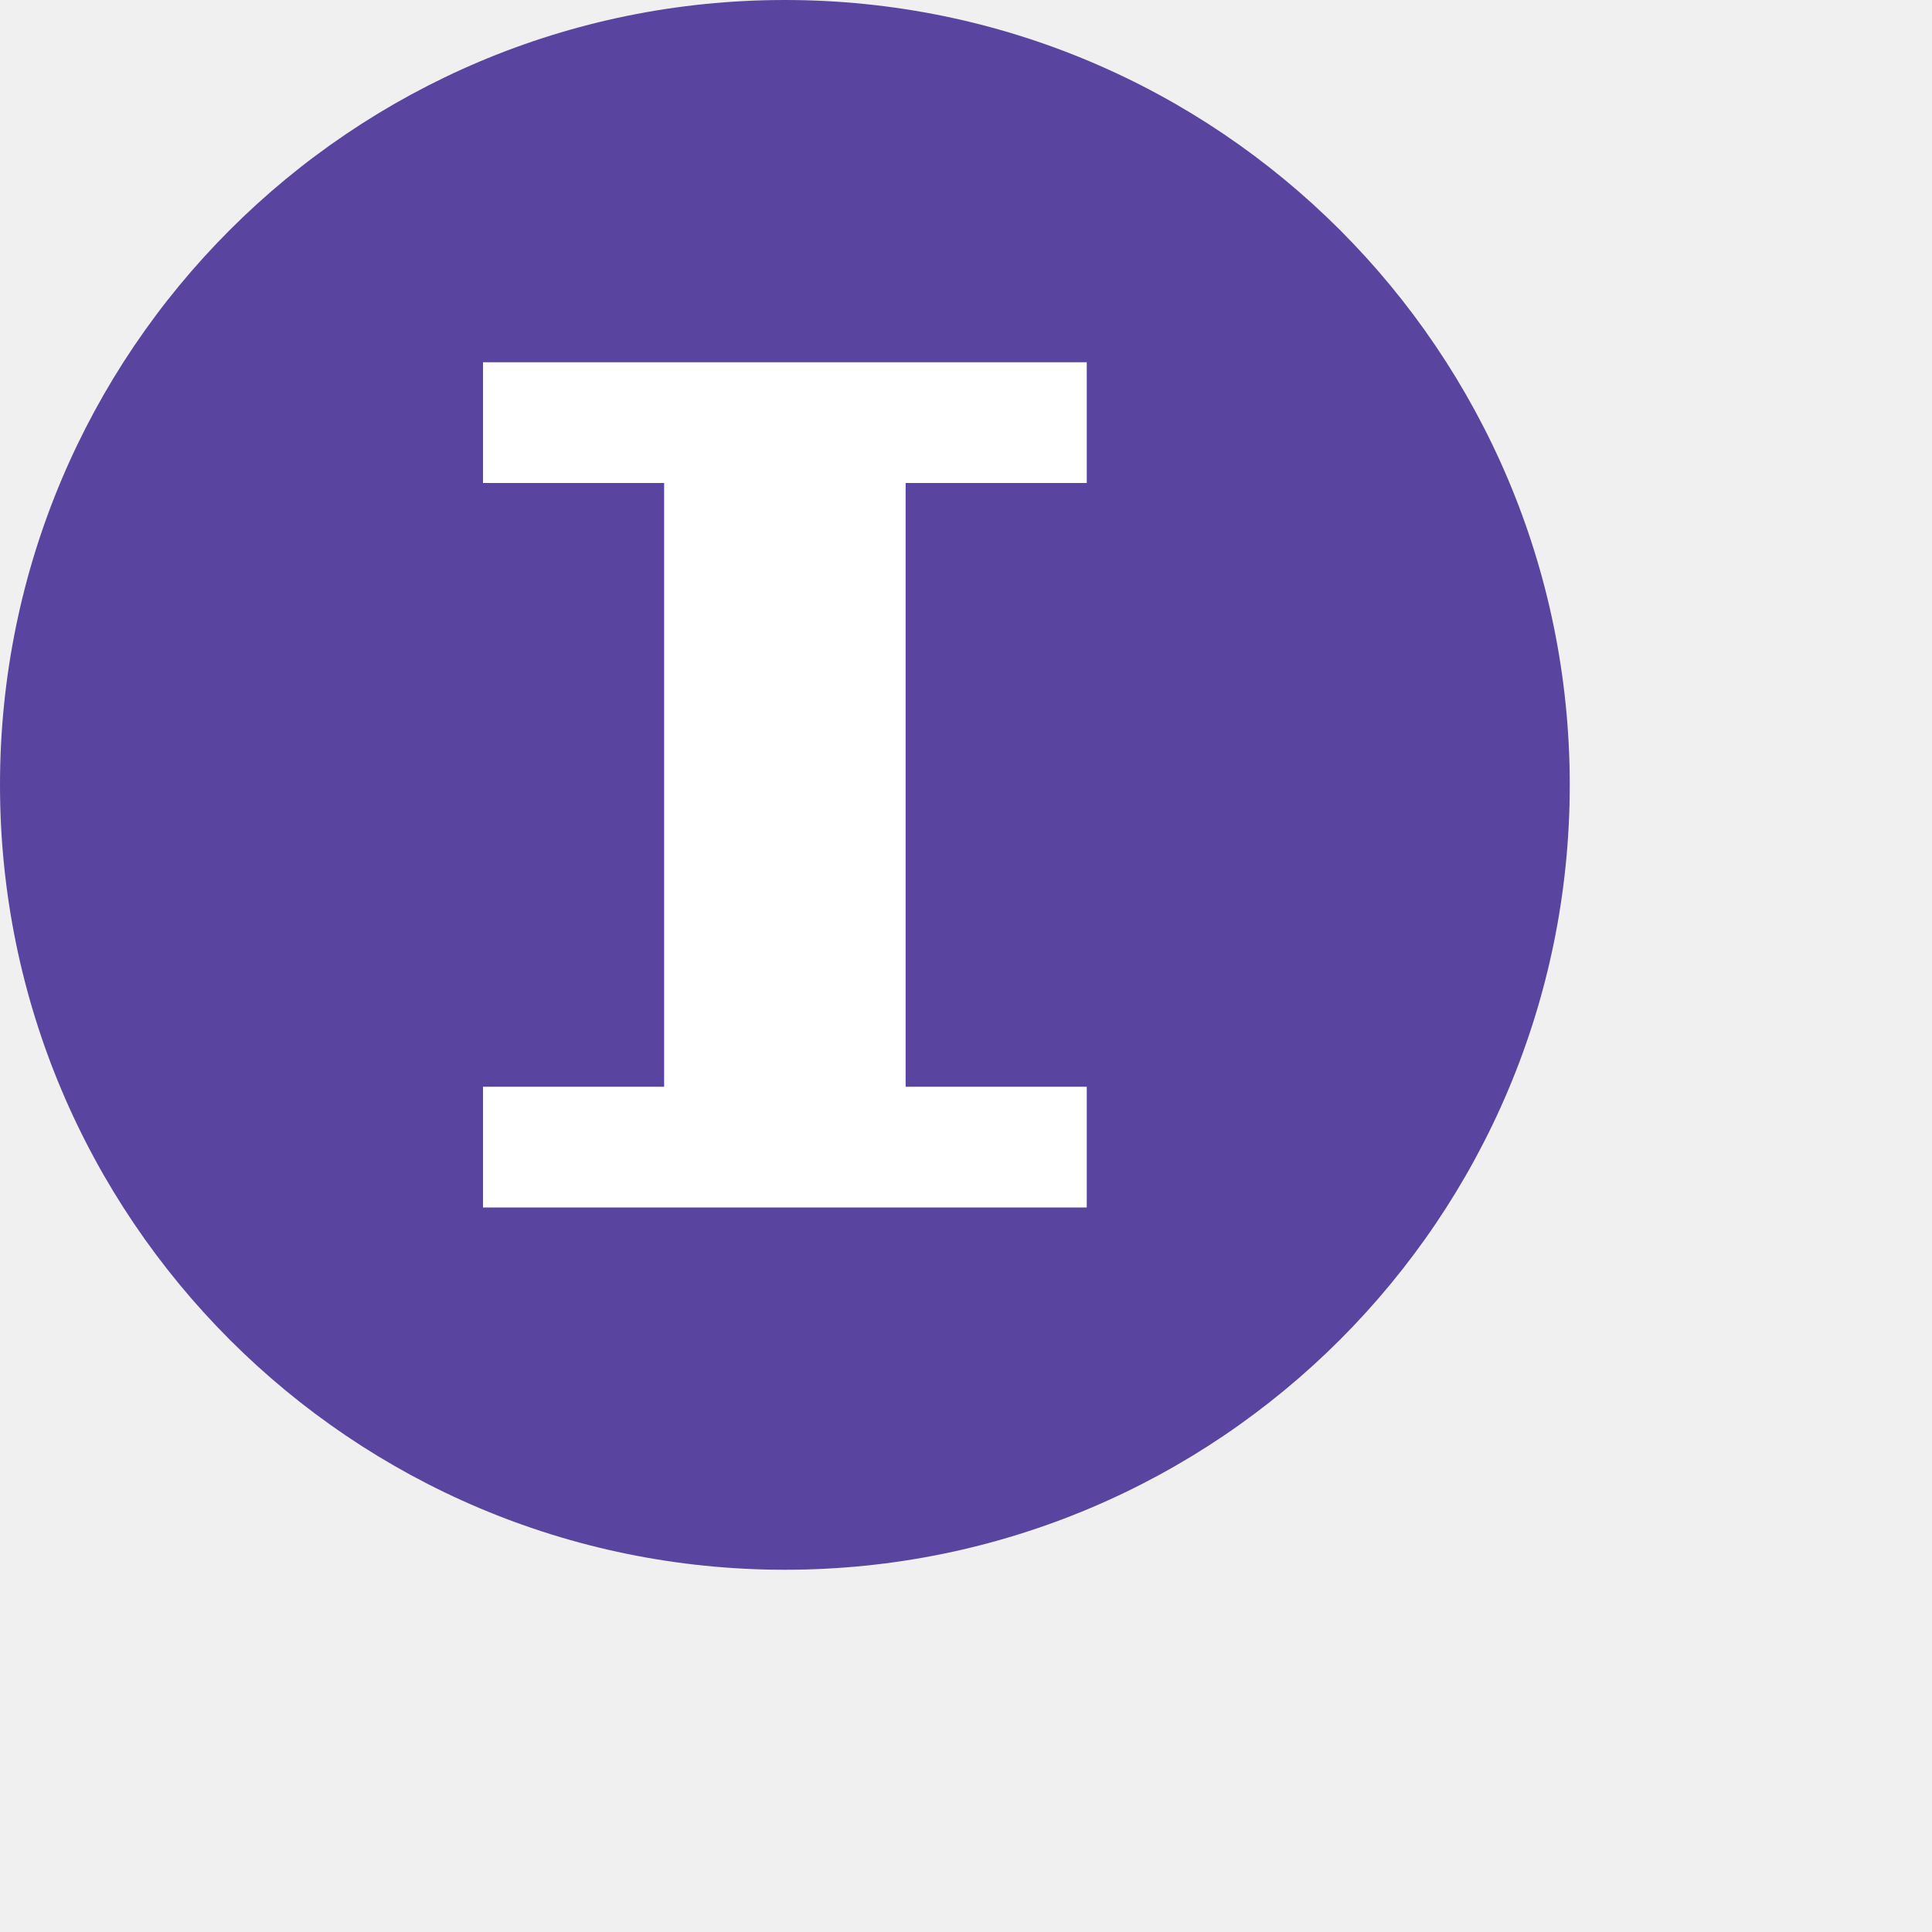
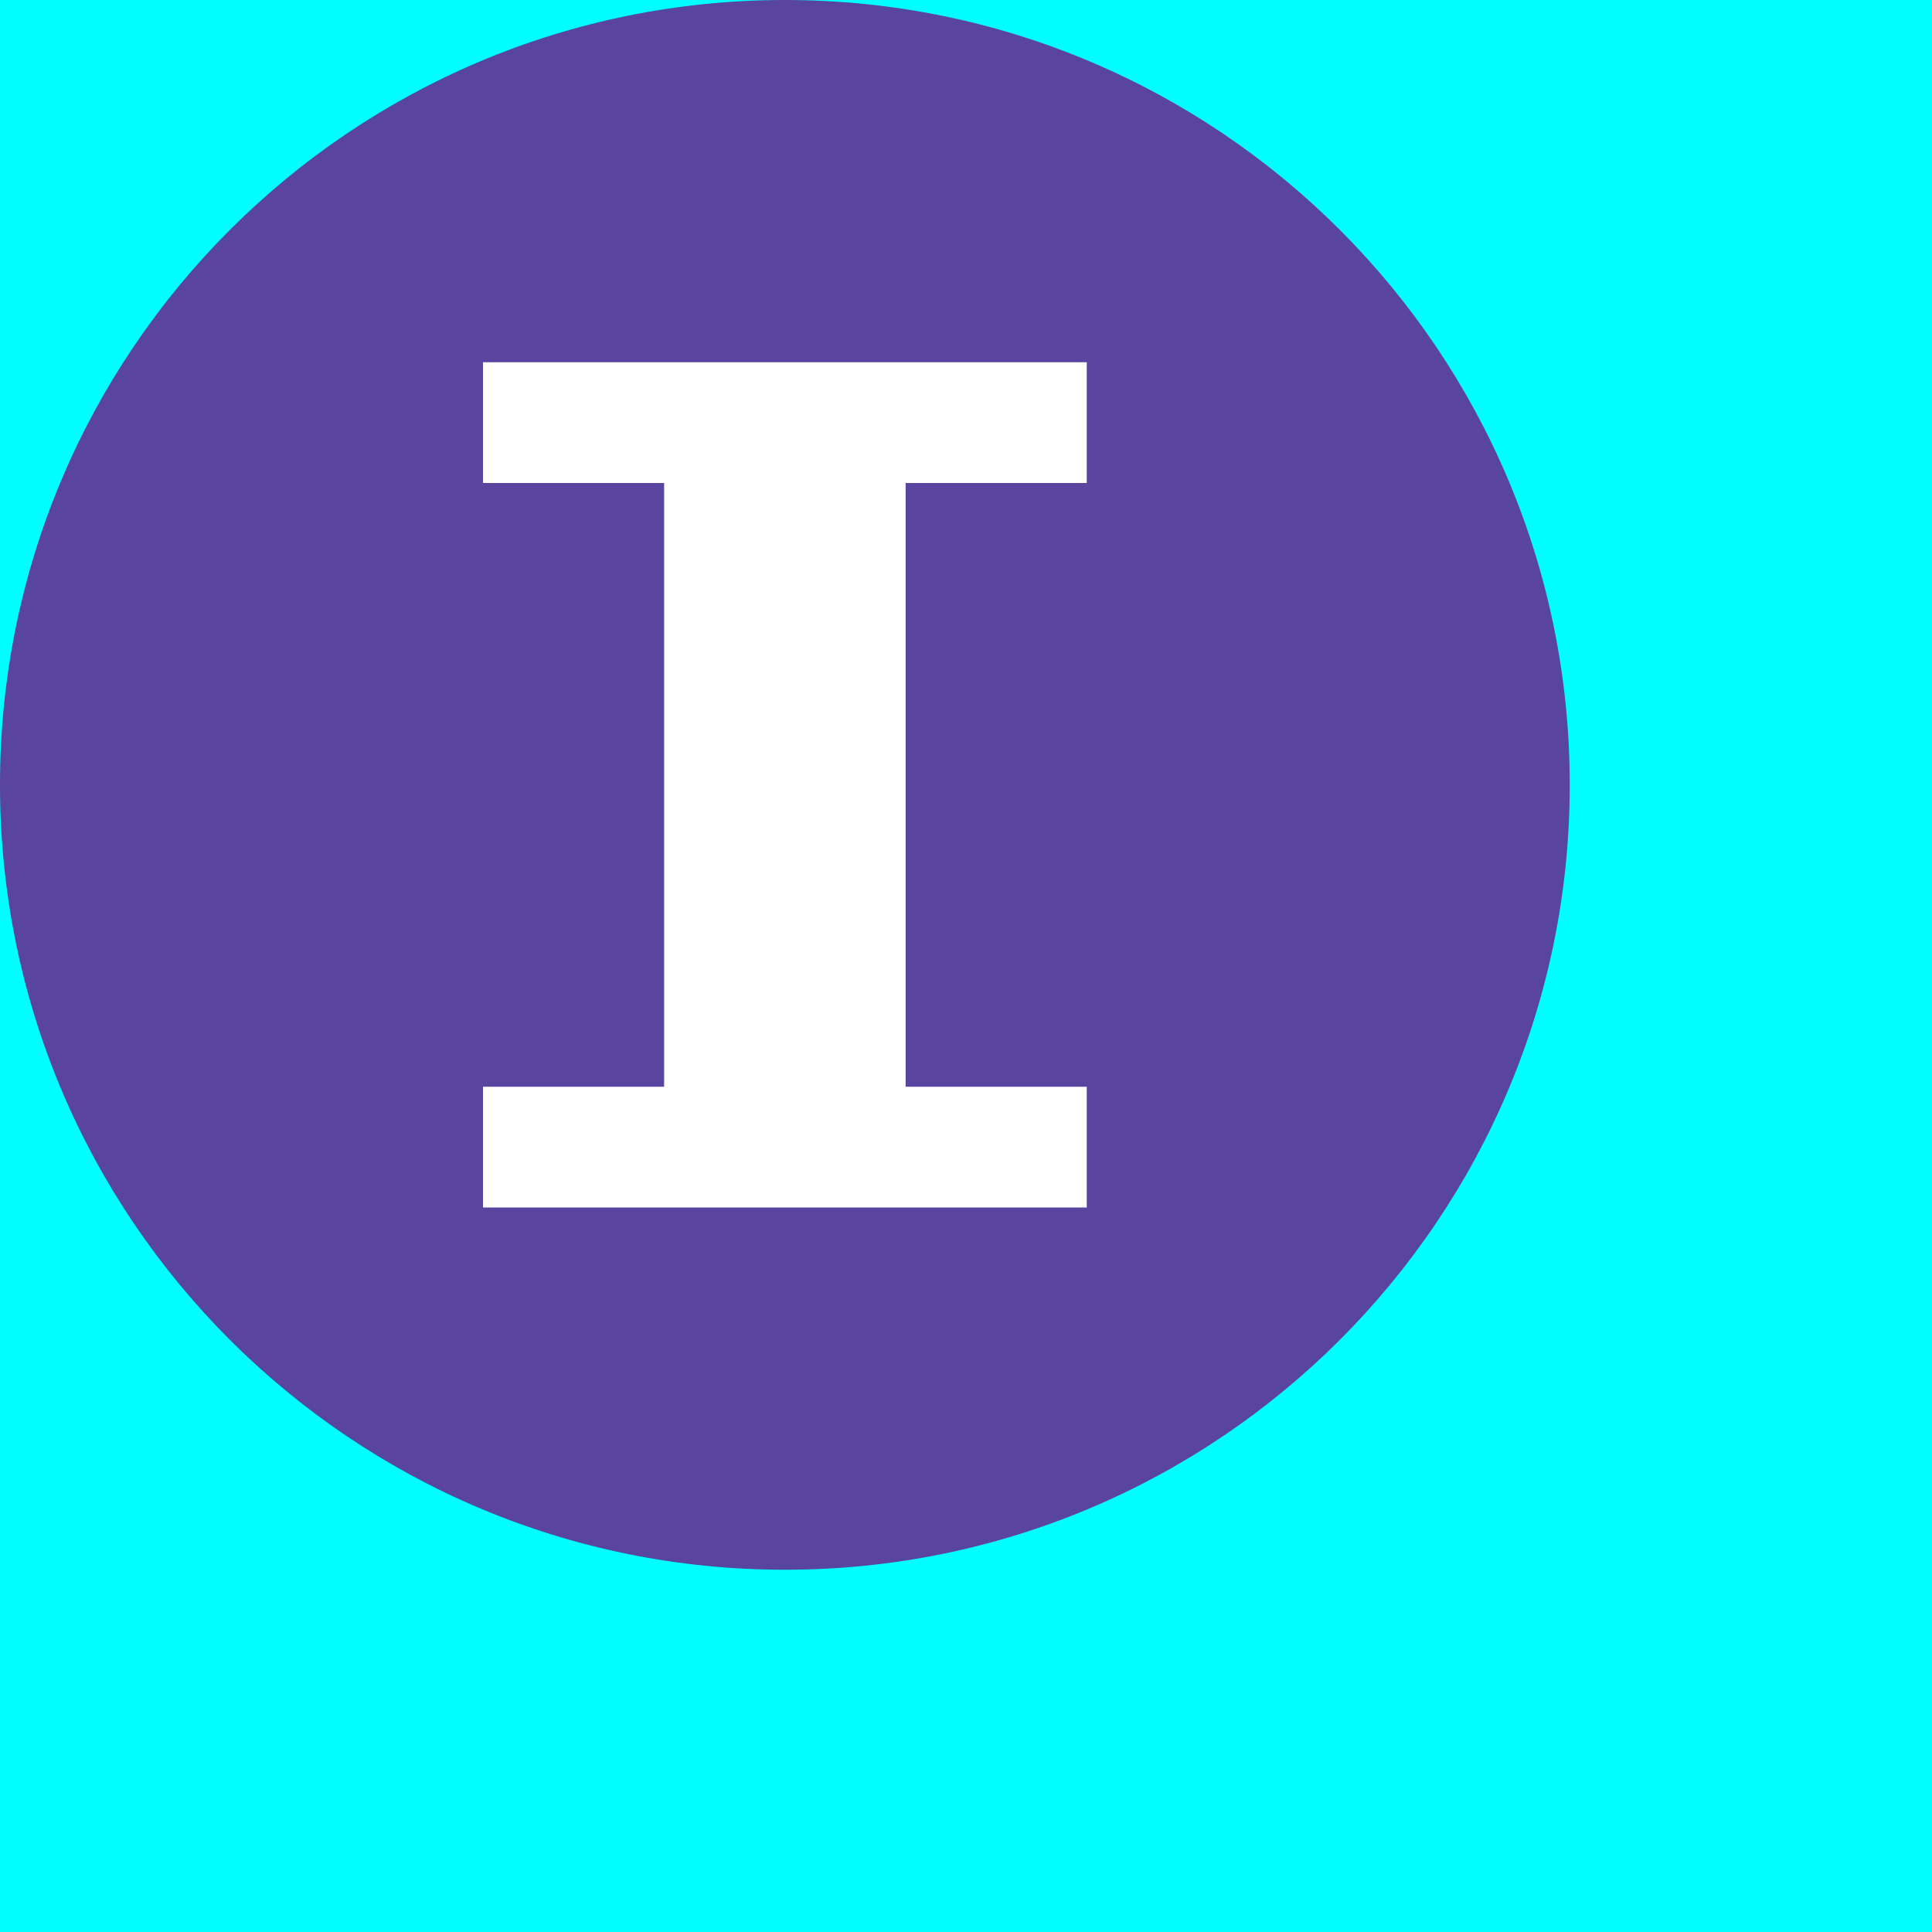
<svg xmlns="http://www.w3.org/2000/svg" width="16" height="16" viewBox="0 0 16 16">
  <g fill="none" fill-rule="evenodd">
-     <rect width="16" height="16" />
+     <rect width="16" height="16" fill="#00FFFF" />
    <circle cx="6.5" cy="6.5" r="6.5" fill="#5944A0" fill-rule="nonzero" />
    <polygon fill="#FFFFFF" fill-rule="nonzero" points="5.5 9 5.5 4 4 4 4 3 9 3 9 4 7.5 4 7.5 9 9 9 9 10 4 10 4 9" />
  </g>
</svg>
